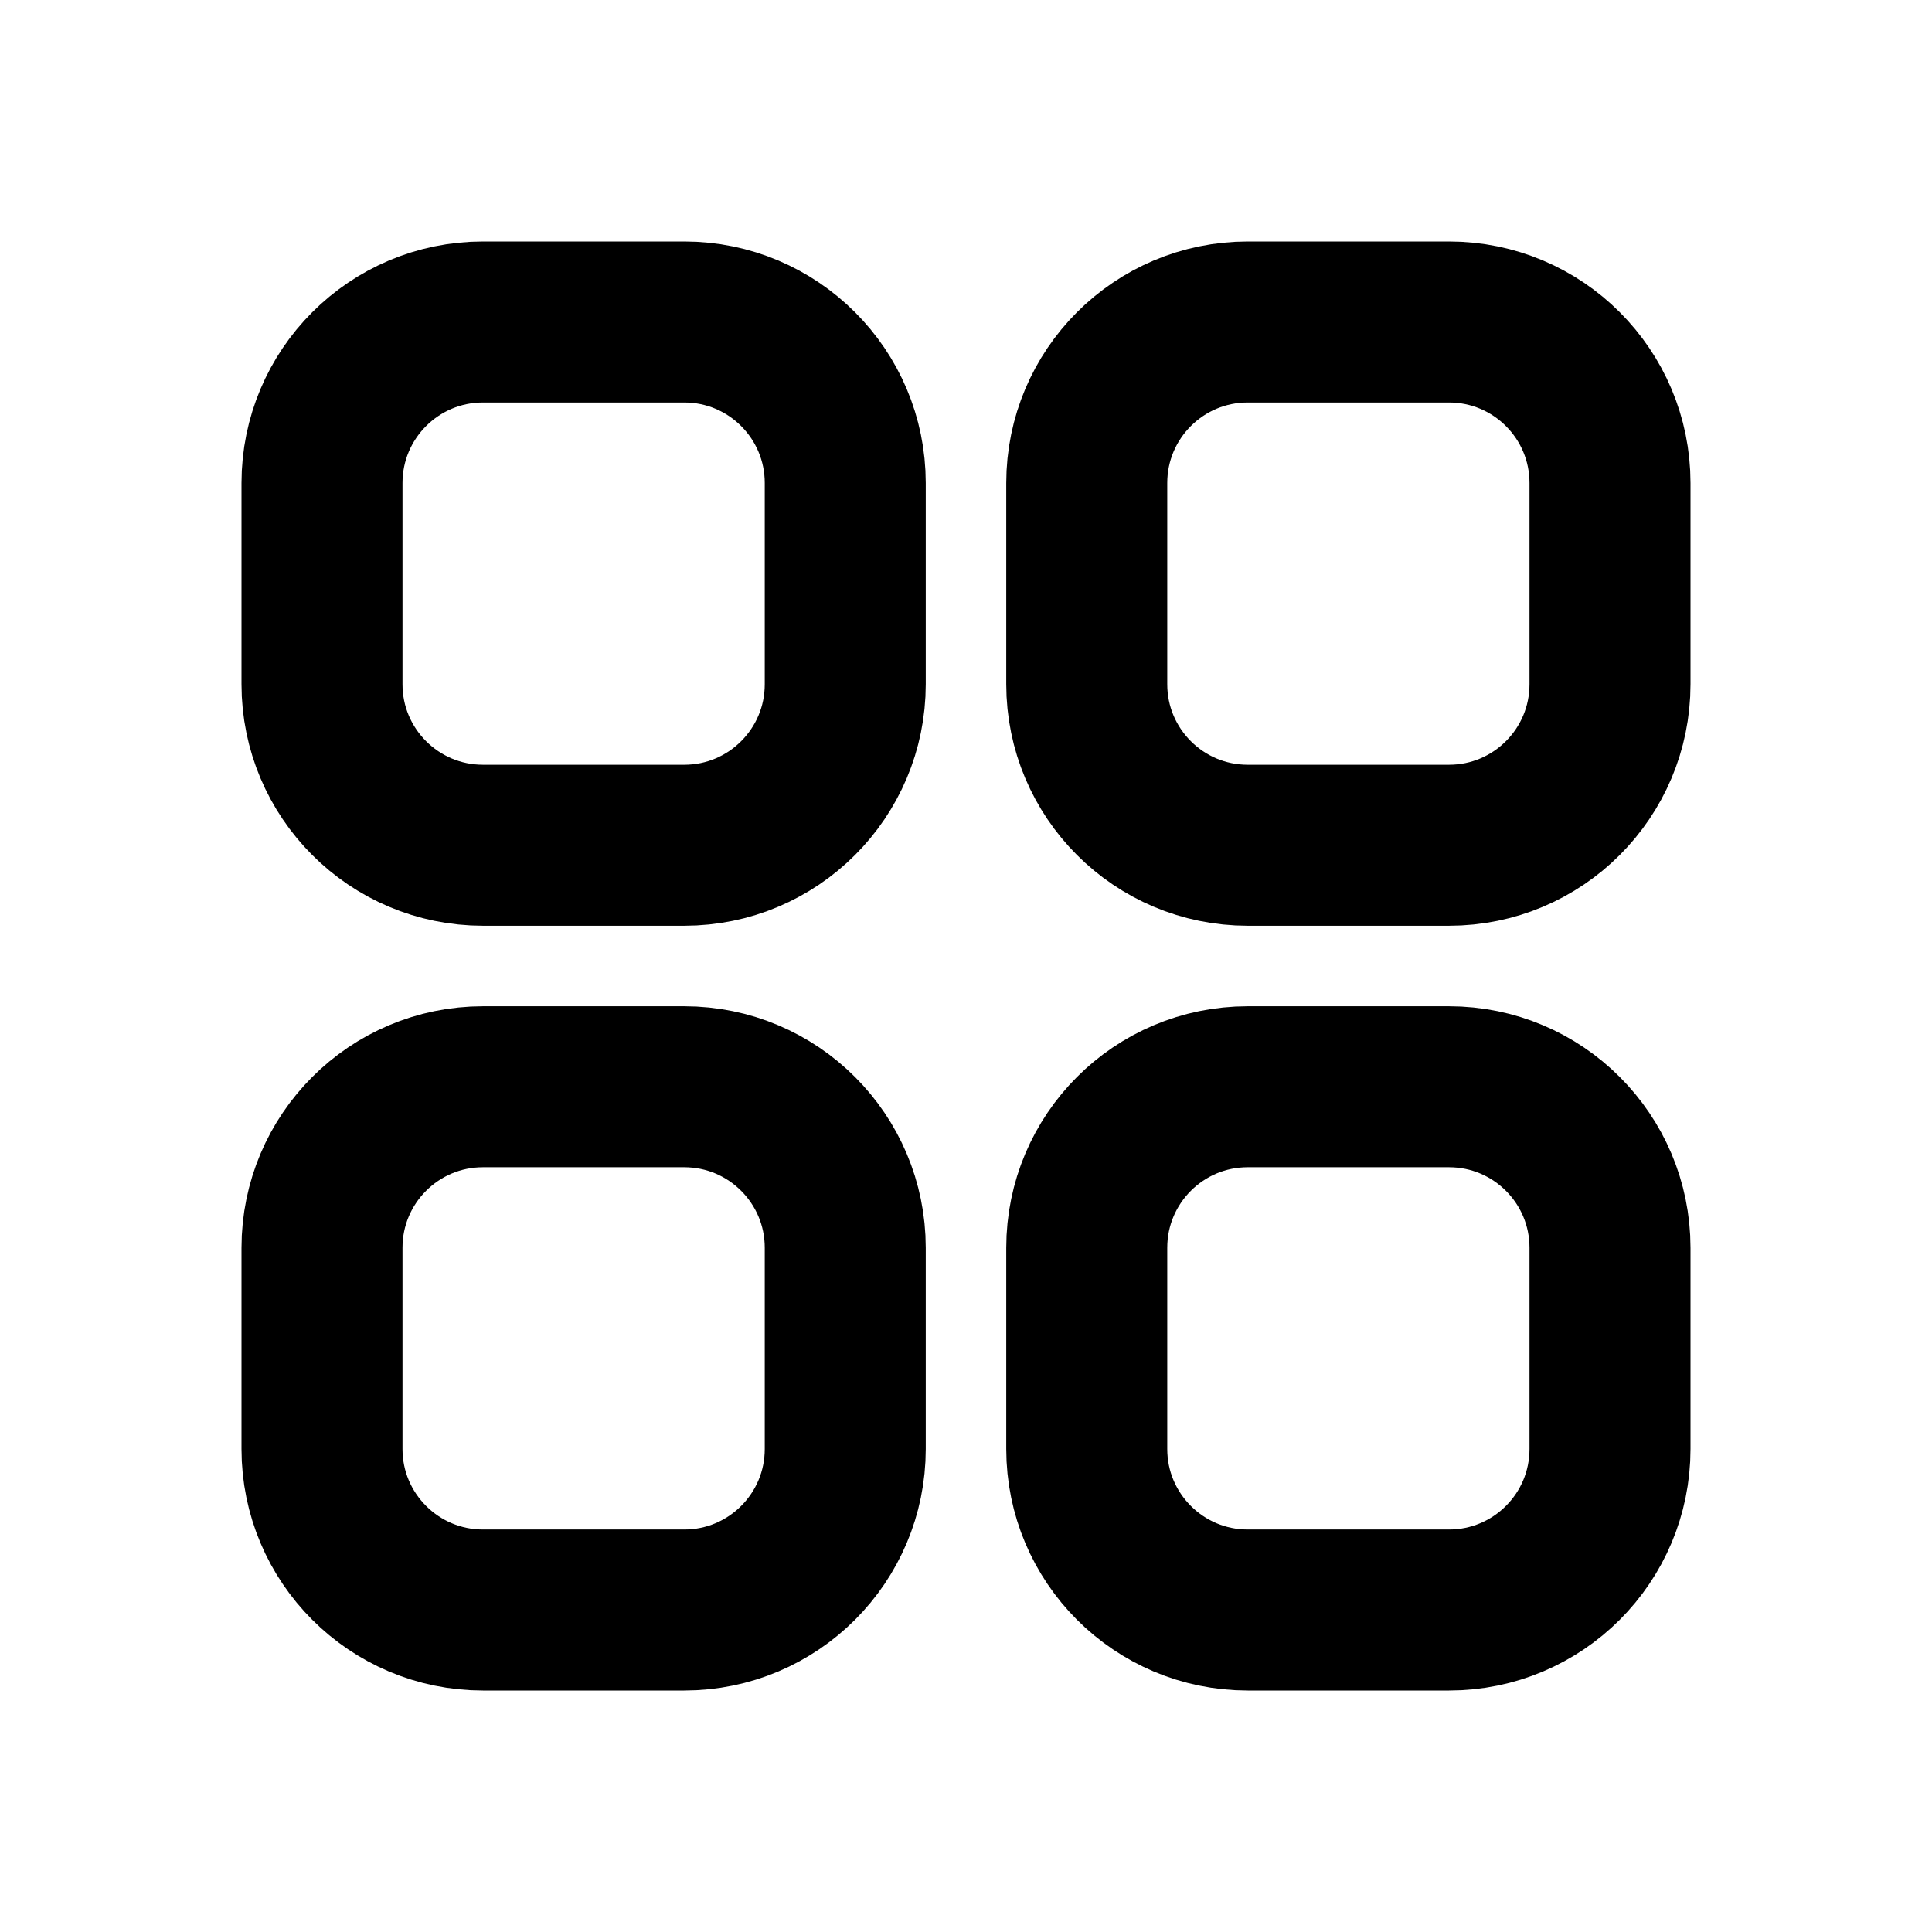
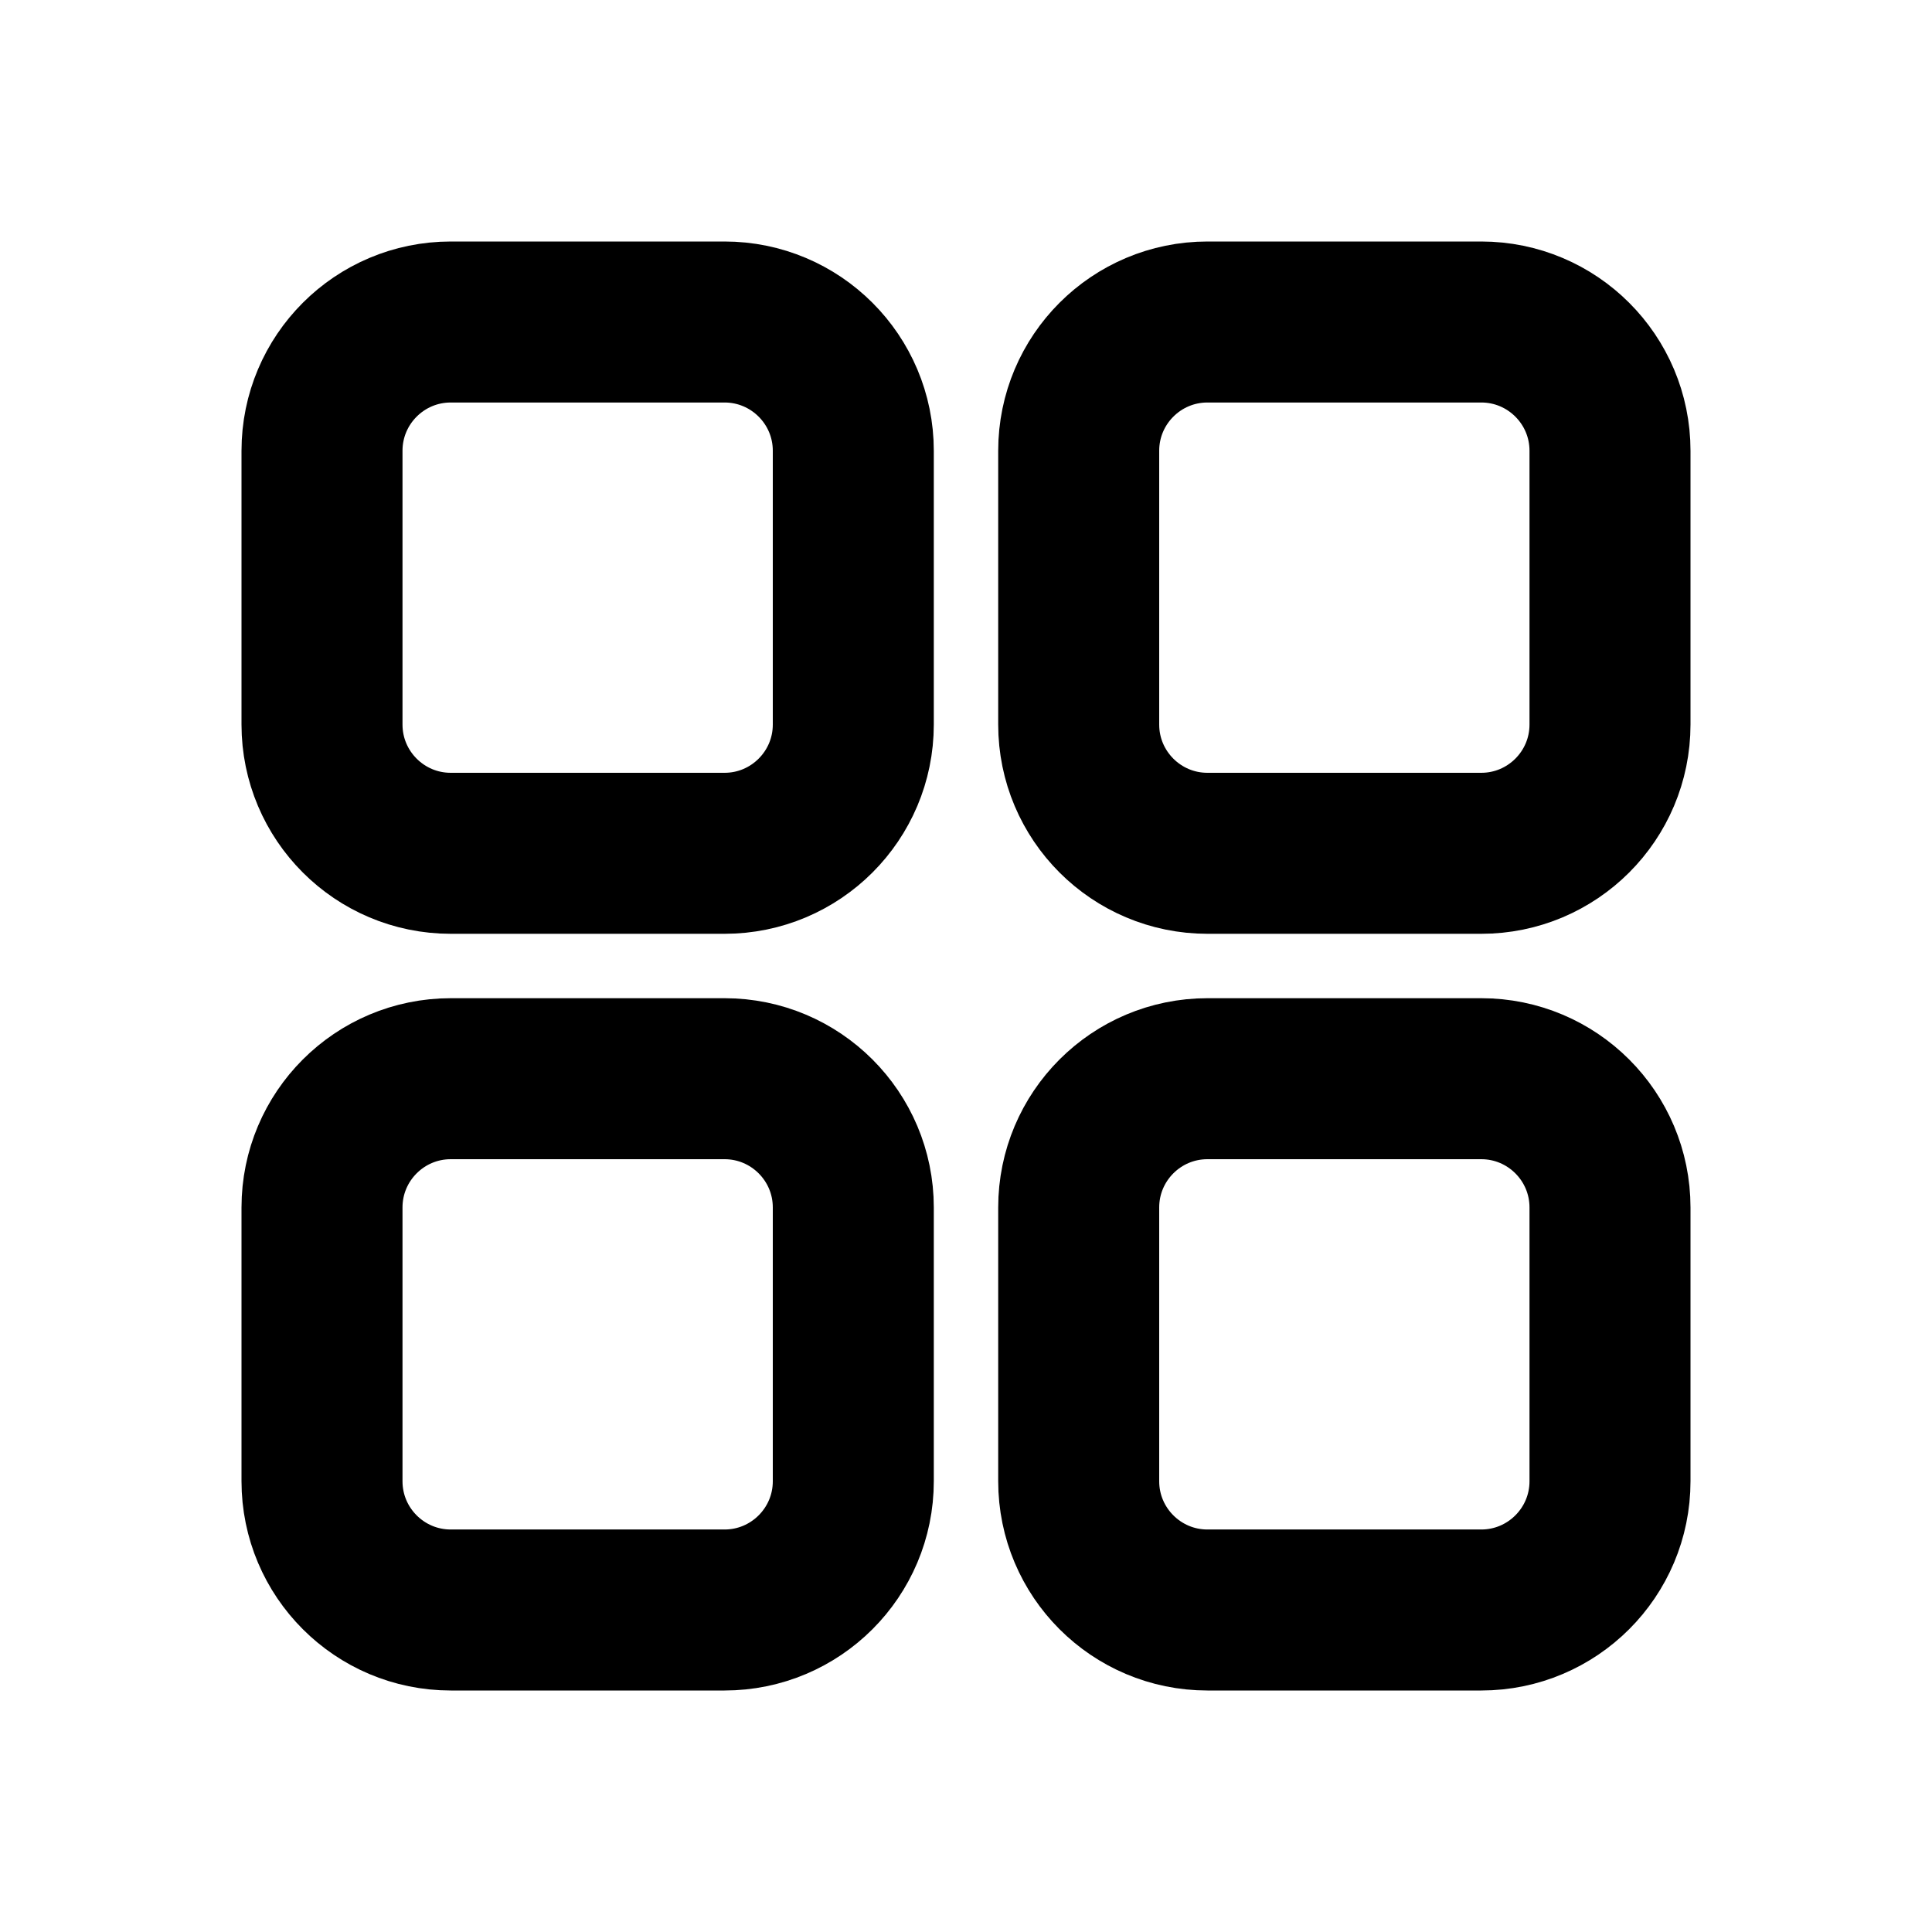
<svg xmlns="http://www.w3.org/2000/svg" viewBox="0 0 24 24" width="24" height="24" fill="none">
-   <rect x="4" y="4" width="6.5" height="6.5" rx="2" stroke="currentColor" stroke-width="2" />
-   <rect x="13.5" y="4" width="6.5" height="6.5" rx="2" stroke="currentColor" stroke-width="2" />
-   <rect x="4" y="13.5" width="6.5" height="6.5" rx="2" stroke="currentColor" stroke-width="2" />
-   <rect x="13.5" y="13.5" width="6.5" height="6.5" rx="2" stroke="currentColor" stroke-width="2" />
+   <rect x="4" y="4" width="6.6" height="6.6" rx="1.6" stroke="currentColor" stroke-width="2" />
+   <rect x="13.4" y="4" width="6.6" height="6.6" rx="1.6" stroke="currentColor" stroke-width="2" />
+   <rect x="4" y="13.4" width="6.6" height="6.6" rx="1.6" stroke="currentColor" stroke-width="2" />
+   <rect x="13.4" y="13.4" width="6.6" height="6.6" rx="1.6" stroke="currentColor" stroke-width="2" />
</svg>
